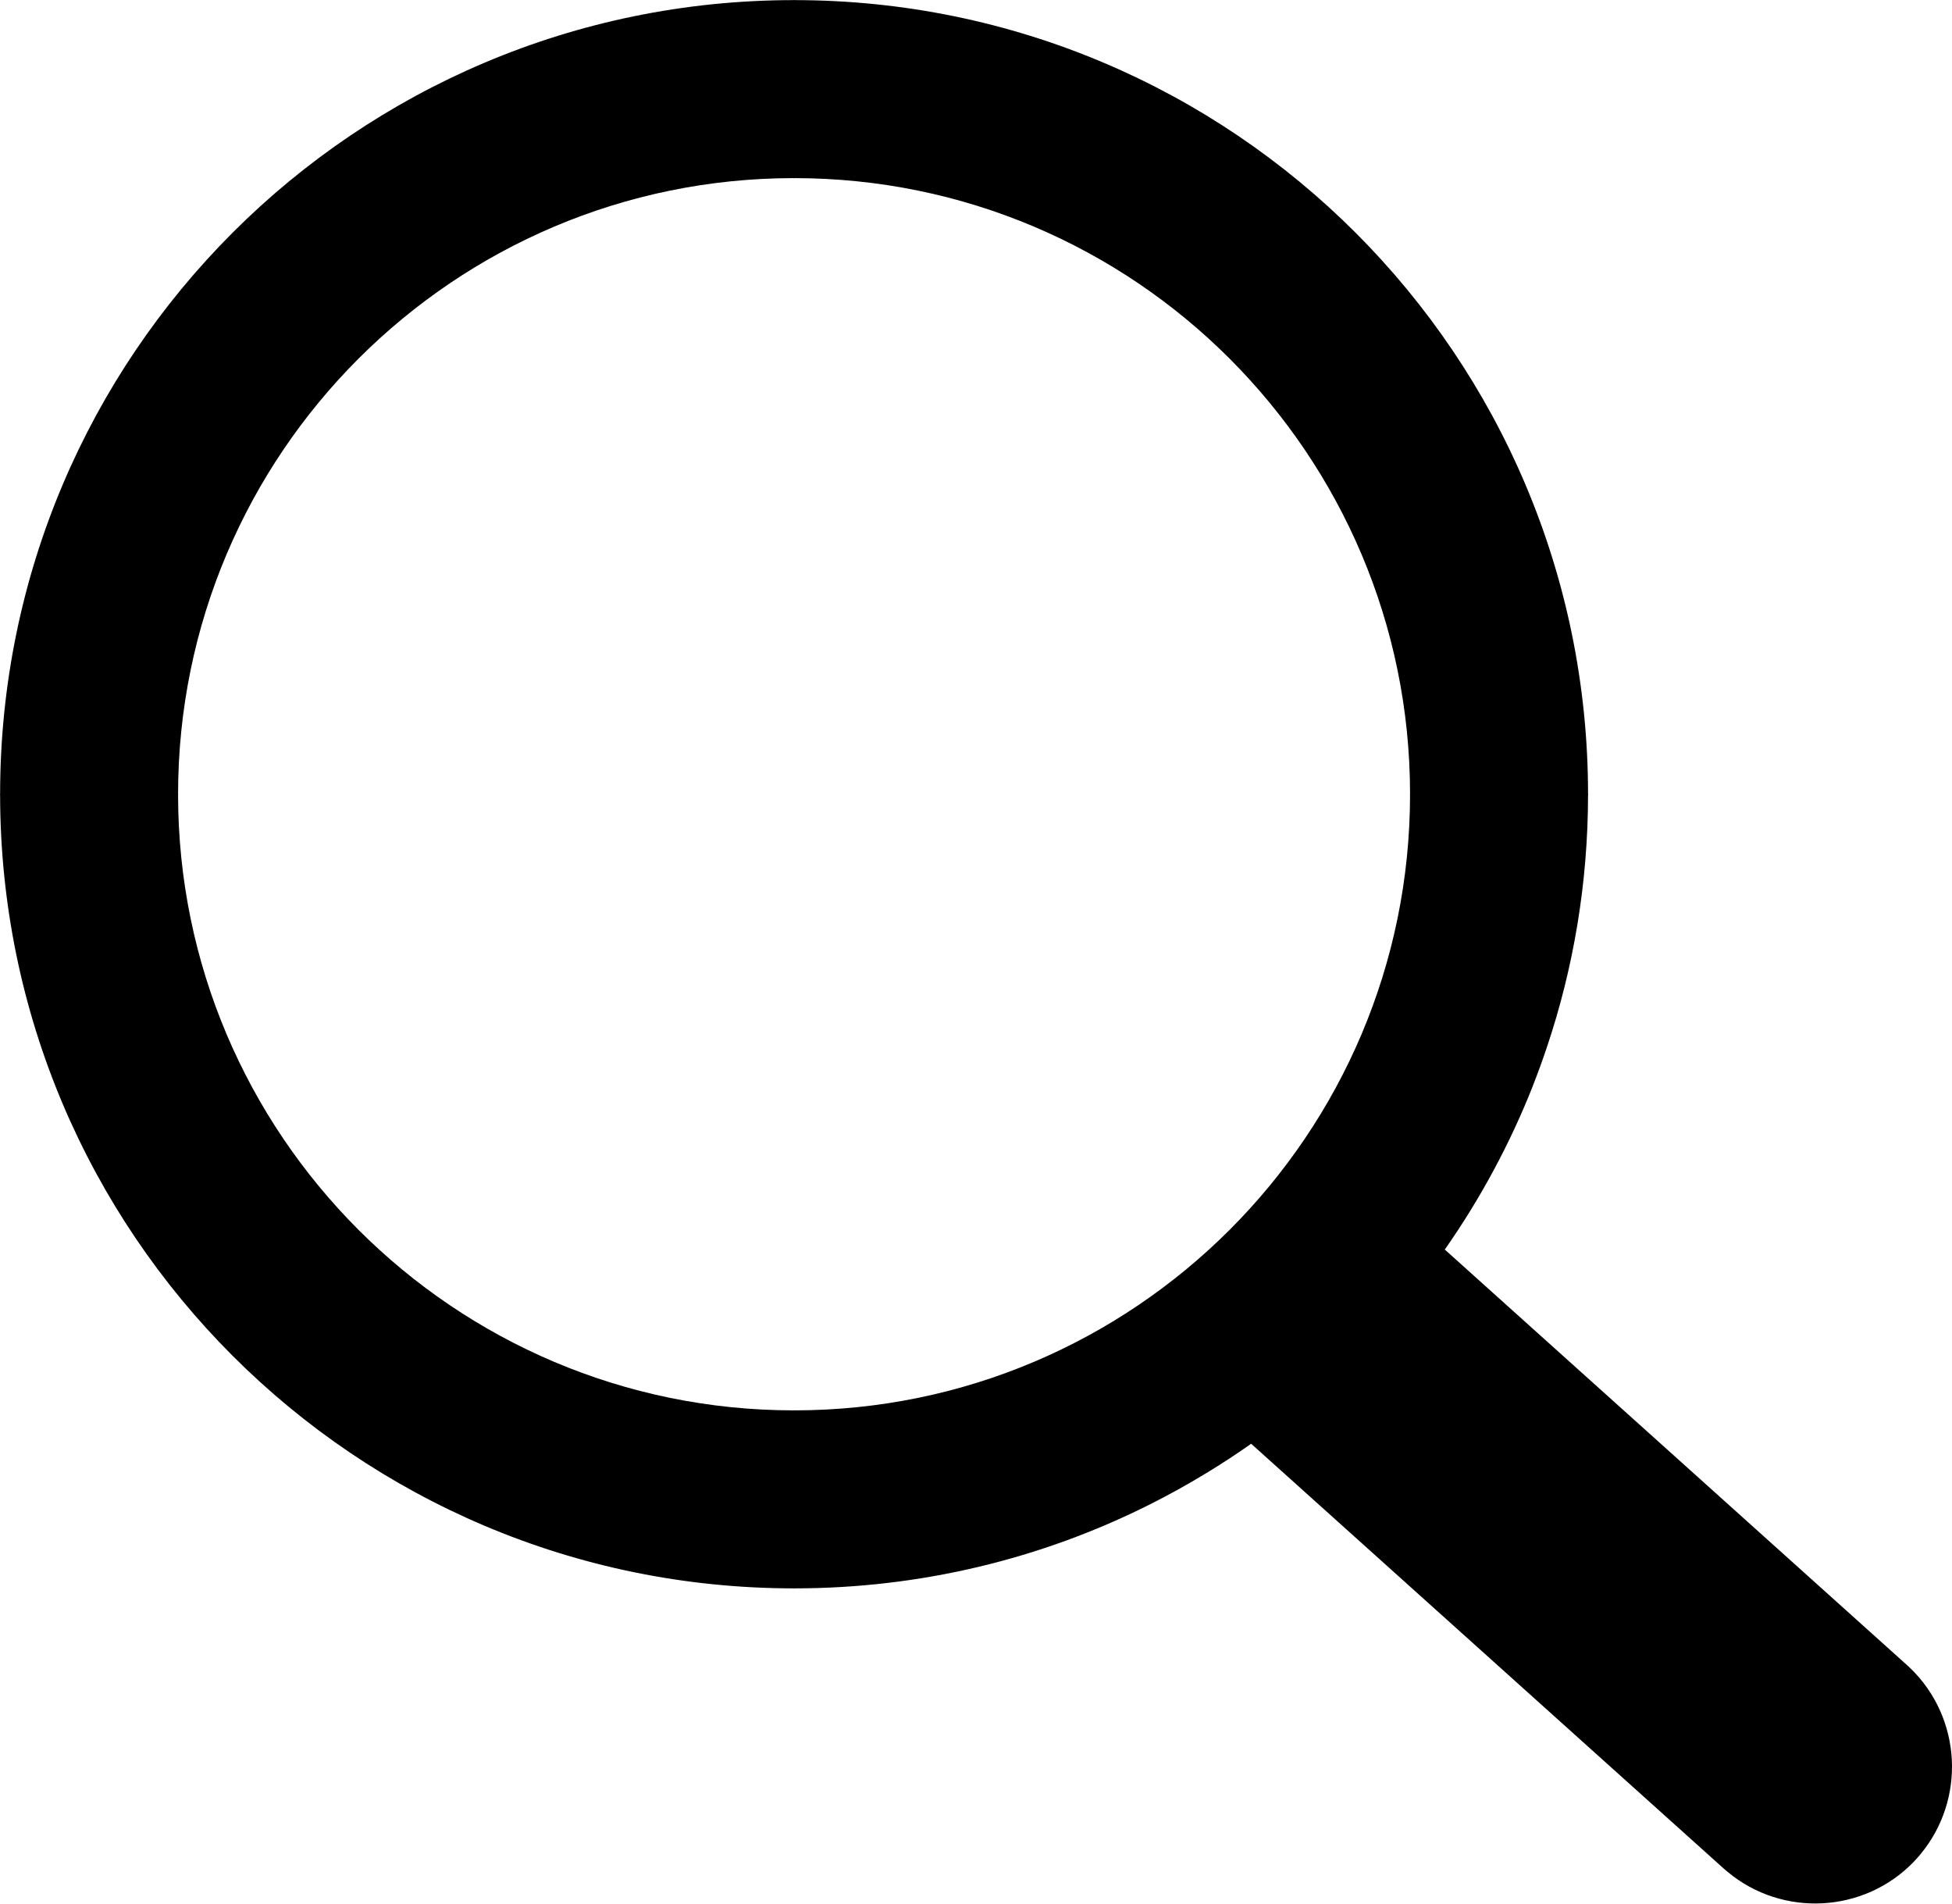
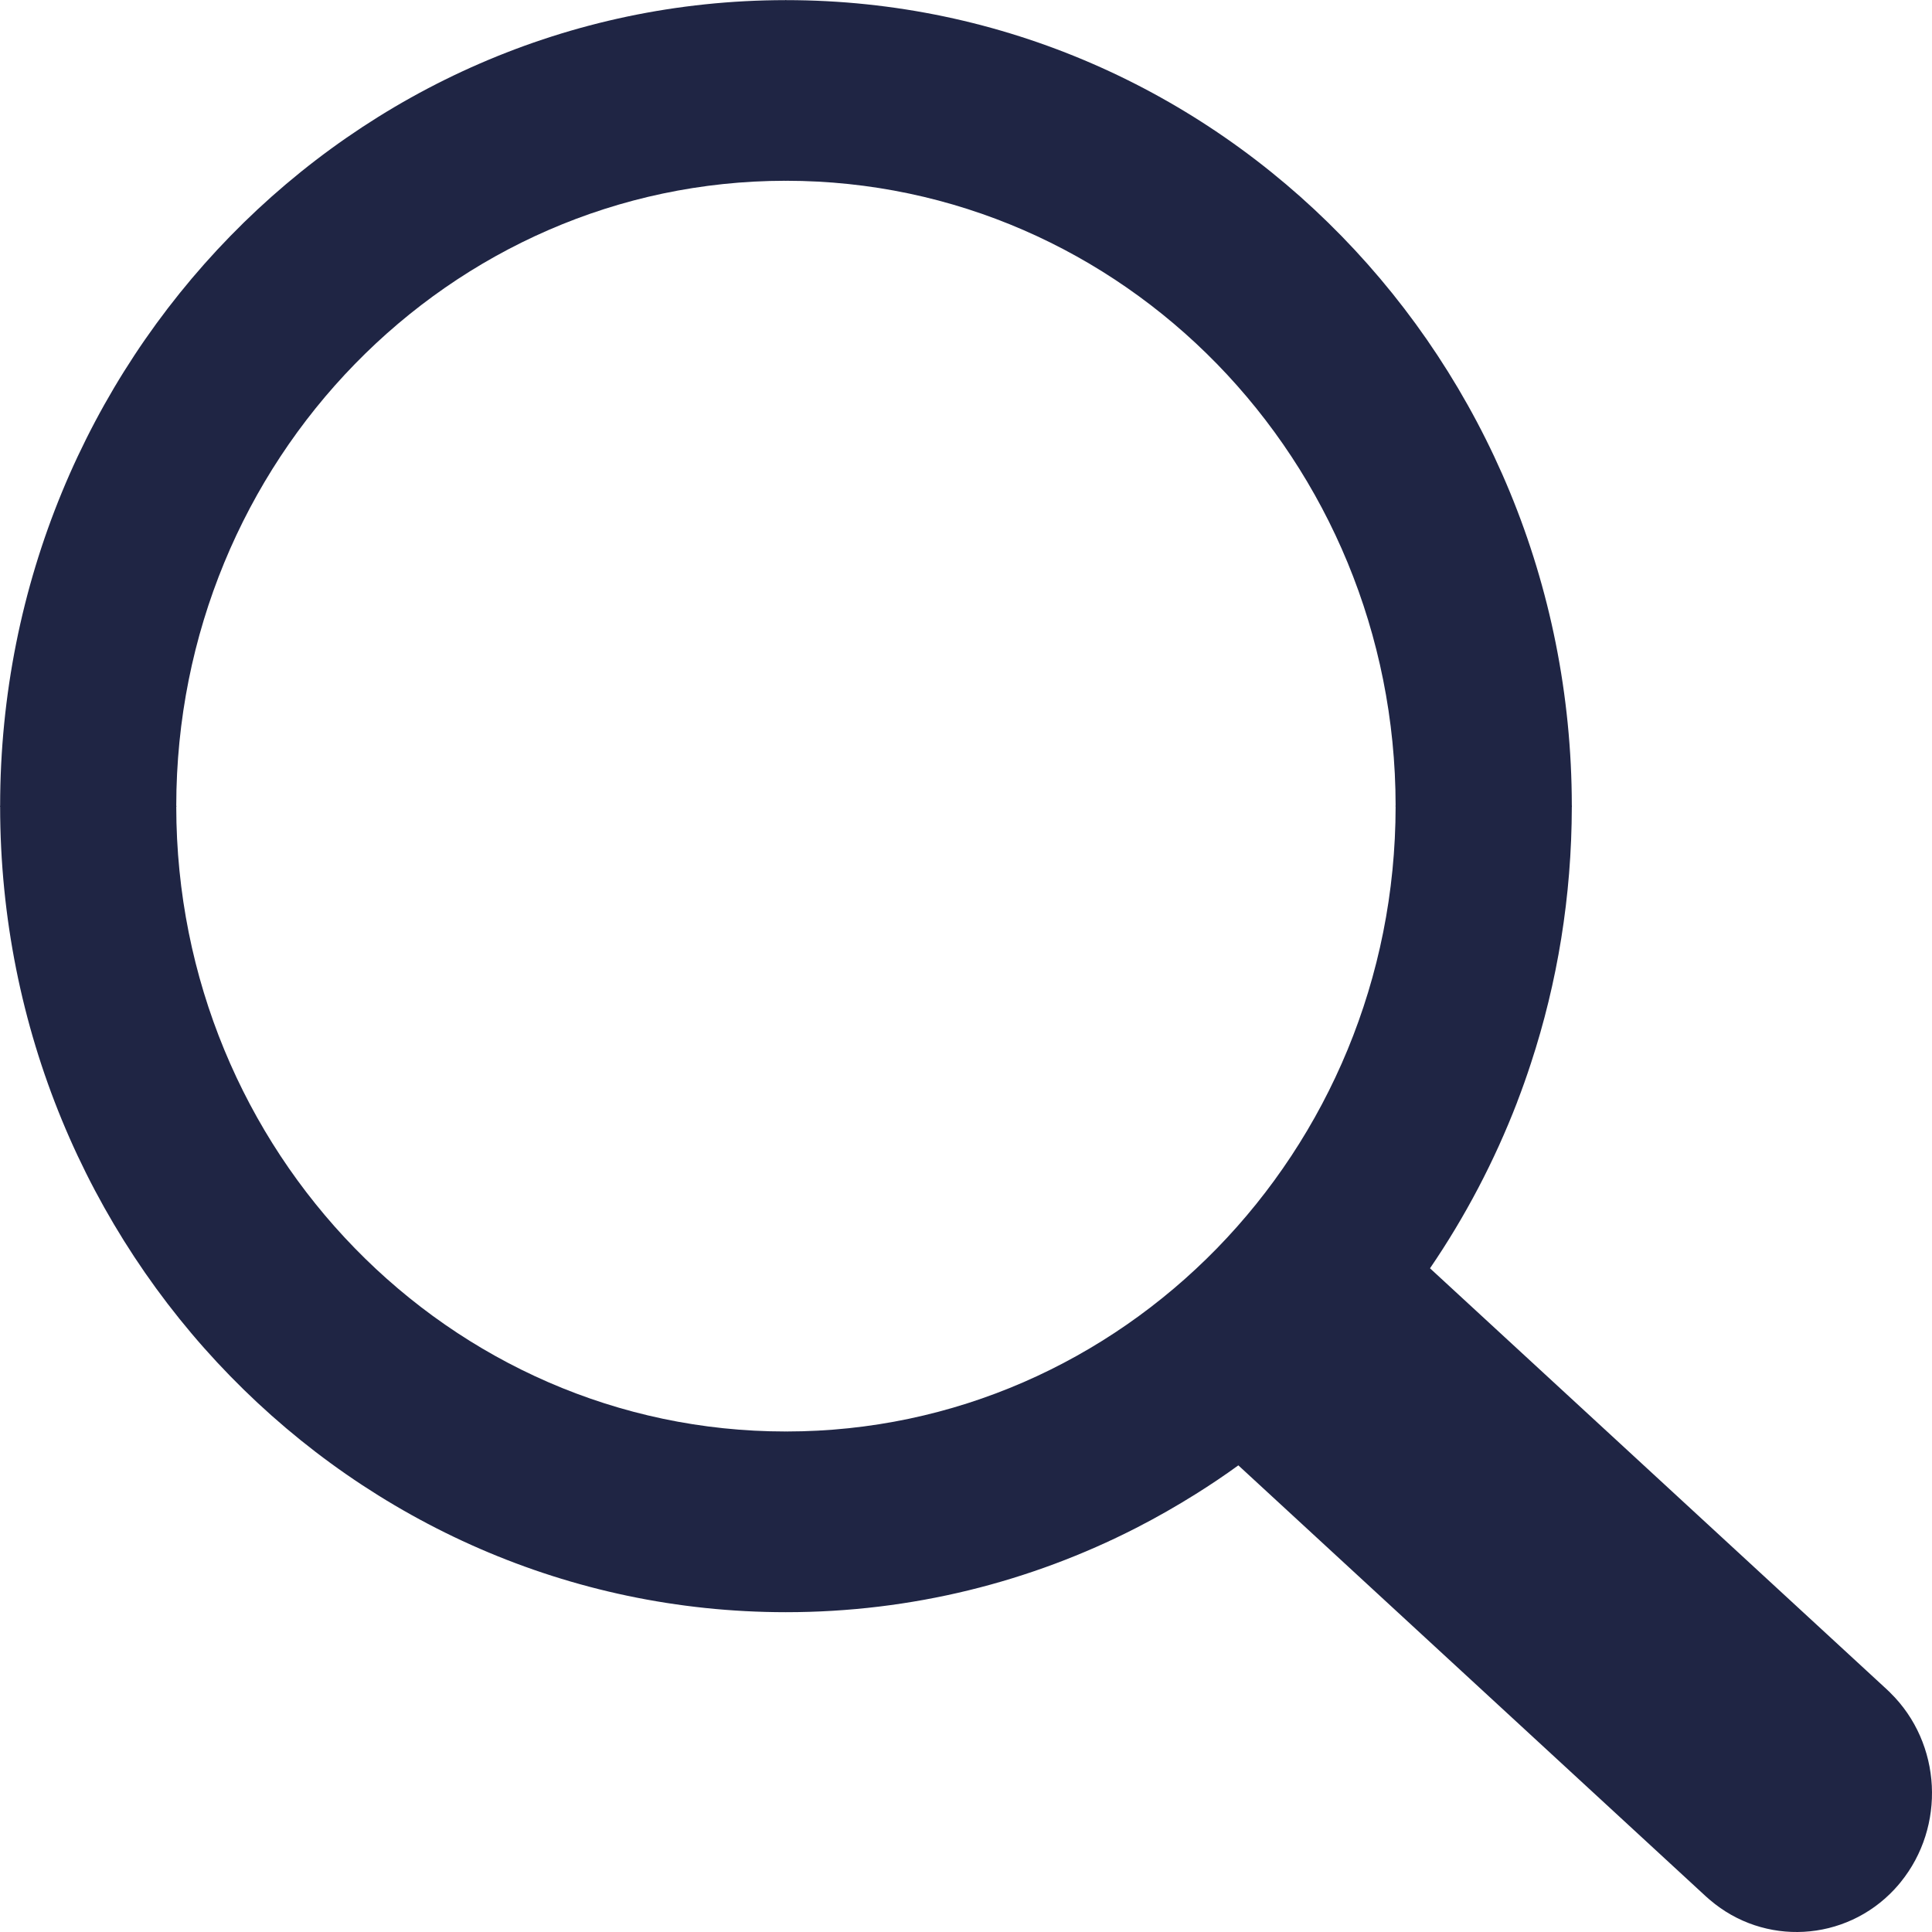
- <svg xmlns="http://www.w3.org/2000/svg" version="1.1" id="Layer_1" x="0px" y="0px" width="122.879px" height="119.799px" viewBox="0 0 122.879 119.799" enable-background="new 0 0 122.879 119.799" xml:space="preserve">
-   <g>
-     <path d="M49.988,0h0.016v0.007C63.803,0.011,76.298,5.608,85.34,14.652c9.027,9.031,14.619,21.515,14.628,35.303h0.007v0.033v0.04 h-0.007c-0.005,5.557-0.917,10.905-2.594,15.892c-0.281,0.837-0.575,1.641-0.877,2.409v0.007c-1.446,3.66-3.315,7.12-5.547,10.307 l29.082,26.139l0.018,0.016l0.157,0.146l0.011,0.011c1.642,1.563,2.536,3.656,2.649,5.78c0.11,2.1-0.543,4.248-1.979,5.971 l-0.011,0.016l-0.175,0.203l-0.035,0.035l-0.146,0.16l-0.016,0.021c-1.565,1.642-3.654,2.534-5.78,2.646 c-2.097,0.111-4.247-0.54-5.971-1.978l-0.015-0.011l-0.204-0.175l-0.029-0.024L78.761,90.865c-0.88,0.62-1.778,1.209-2.687,1.765 c-1.233,0.755-2.51,1.466-3.813,2.115c-6.699,3.342-14.269,5.222-22.272,5.222v0.007h-0.016v-0.007 c-13.799-0.004-26.296-5.601-35.338-14.645C5.605,76.291,0.016,63.805,0.007,50.021H0v-0.033v-0.016h0.007 c0.004-13.799,5.601-26.296,14.645-35.338C23.683,5.608,36.167,0.016,49.955,0.007V0H49.988L49.988,0z M50.004,11.21v0.007h-0.016 h-0.033V11.21c-10.686,0.007-20.372,4.35-27.384,11.359C15.56,29.578,11.213,39.274,11.21,49.973h0.007v0.016v0.033H11.21 c0.007,10.686,4.347,20.367,11.359,27.381c7.009,7.012,16.705,11.359,27.403,11.361v-0.007h0.016h0.033v0.007 c10.686-0.007,20.368-4.348,27.382-11.359c7.011-7.009,11.358-16.702,11.36-27.4h-0.006v-0.016v-0.033h0.006 c-0.006-10.686-4.35-20.372-11.358-27.384C70.396,15.56,60.703,11.213,50.004,11.21L50.004,11.21z" />
-   </g>
+ <svg xmlns="http://www.w3.org/2000/svg" width="30" height="30" viewBox="0 0 30 30" fill="none">
+   <path d="M12.204 0H12.208V0.002C15.577 0.003 18.628 1.404 20.835 3.669C23.039 5.931 24.404 9.057 24.407 12.51H24.408V12.518V12.528H24.407C24.405 13.92 24.183 15.259 23.773 16.508C23.705 16.717 23.633 16.919 23.559 17.111V17.113C23.206 18.029 22.75 18.896 22.205 19.694L29.305 26.239L29.309 26.243L29.348 26.28L29.35 26.283C29.751 26.674 29.97 27.198 29.997 27.73C30.024 28.256 29.864 28.794 29.514 29.225L29.511 29.229L29.468 29.28L29.46 29.289L29.424 29.329L29.42 29.334C29.038 29.745 28.528 29.969 28.009 29.997C27.497 30.025 26.972 29.862 26.552 29.502L26.548 29.499L26.498 29.455L26.491 29.449L19.229 22.754C19.014 22.91 18.795 23.057 18.573 23.196C18.272 23.385 17.96 23.563 17.642 23.726C16.006 24.563 14.158 25.034 12.204 25.034V25.035H12.201V25.034C8.832 25.033 5.781 23.631 3.573 21.366C1.368 19.105 0.004 15.978 0.002 12.526H0V12.518V12.514H0.002C0.003 9.058 1.369 5.929 3.577 3.665C5.782 1.404 8.83 0.004 12.196 0.002V0H12.204ZM12.208 2.807V2.809H12.204H12.196V2.807C9.587 2.809 7.222 3.897 5.511 5.652C3.799 7.407 2.738 9.835 2.737 12.514H2.739V12.518V12.527H2.737C2.739 15.202 3.798 17.627 5.51 19.383C7.221 21.139 9.588 22.228 12.2 22.228V22.227H12.204H12.212V22.228C14.821 22.227 17.185 21.139 18.897 19.384C20.609 17.628 21.67 15.201 21.671 12.522H21.669V12.518V12.51H21.671C21.669 9.834 20.609 7.408 18.898 5.652C17.187 3.897 14.82 2.808 12.208 2.807Z" fill="#1F2544" />
</svg>
